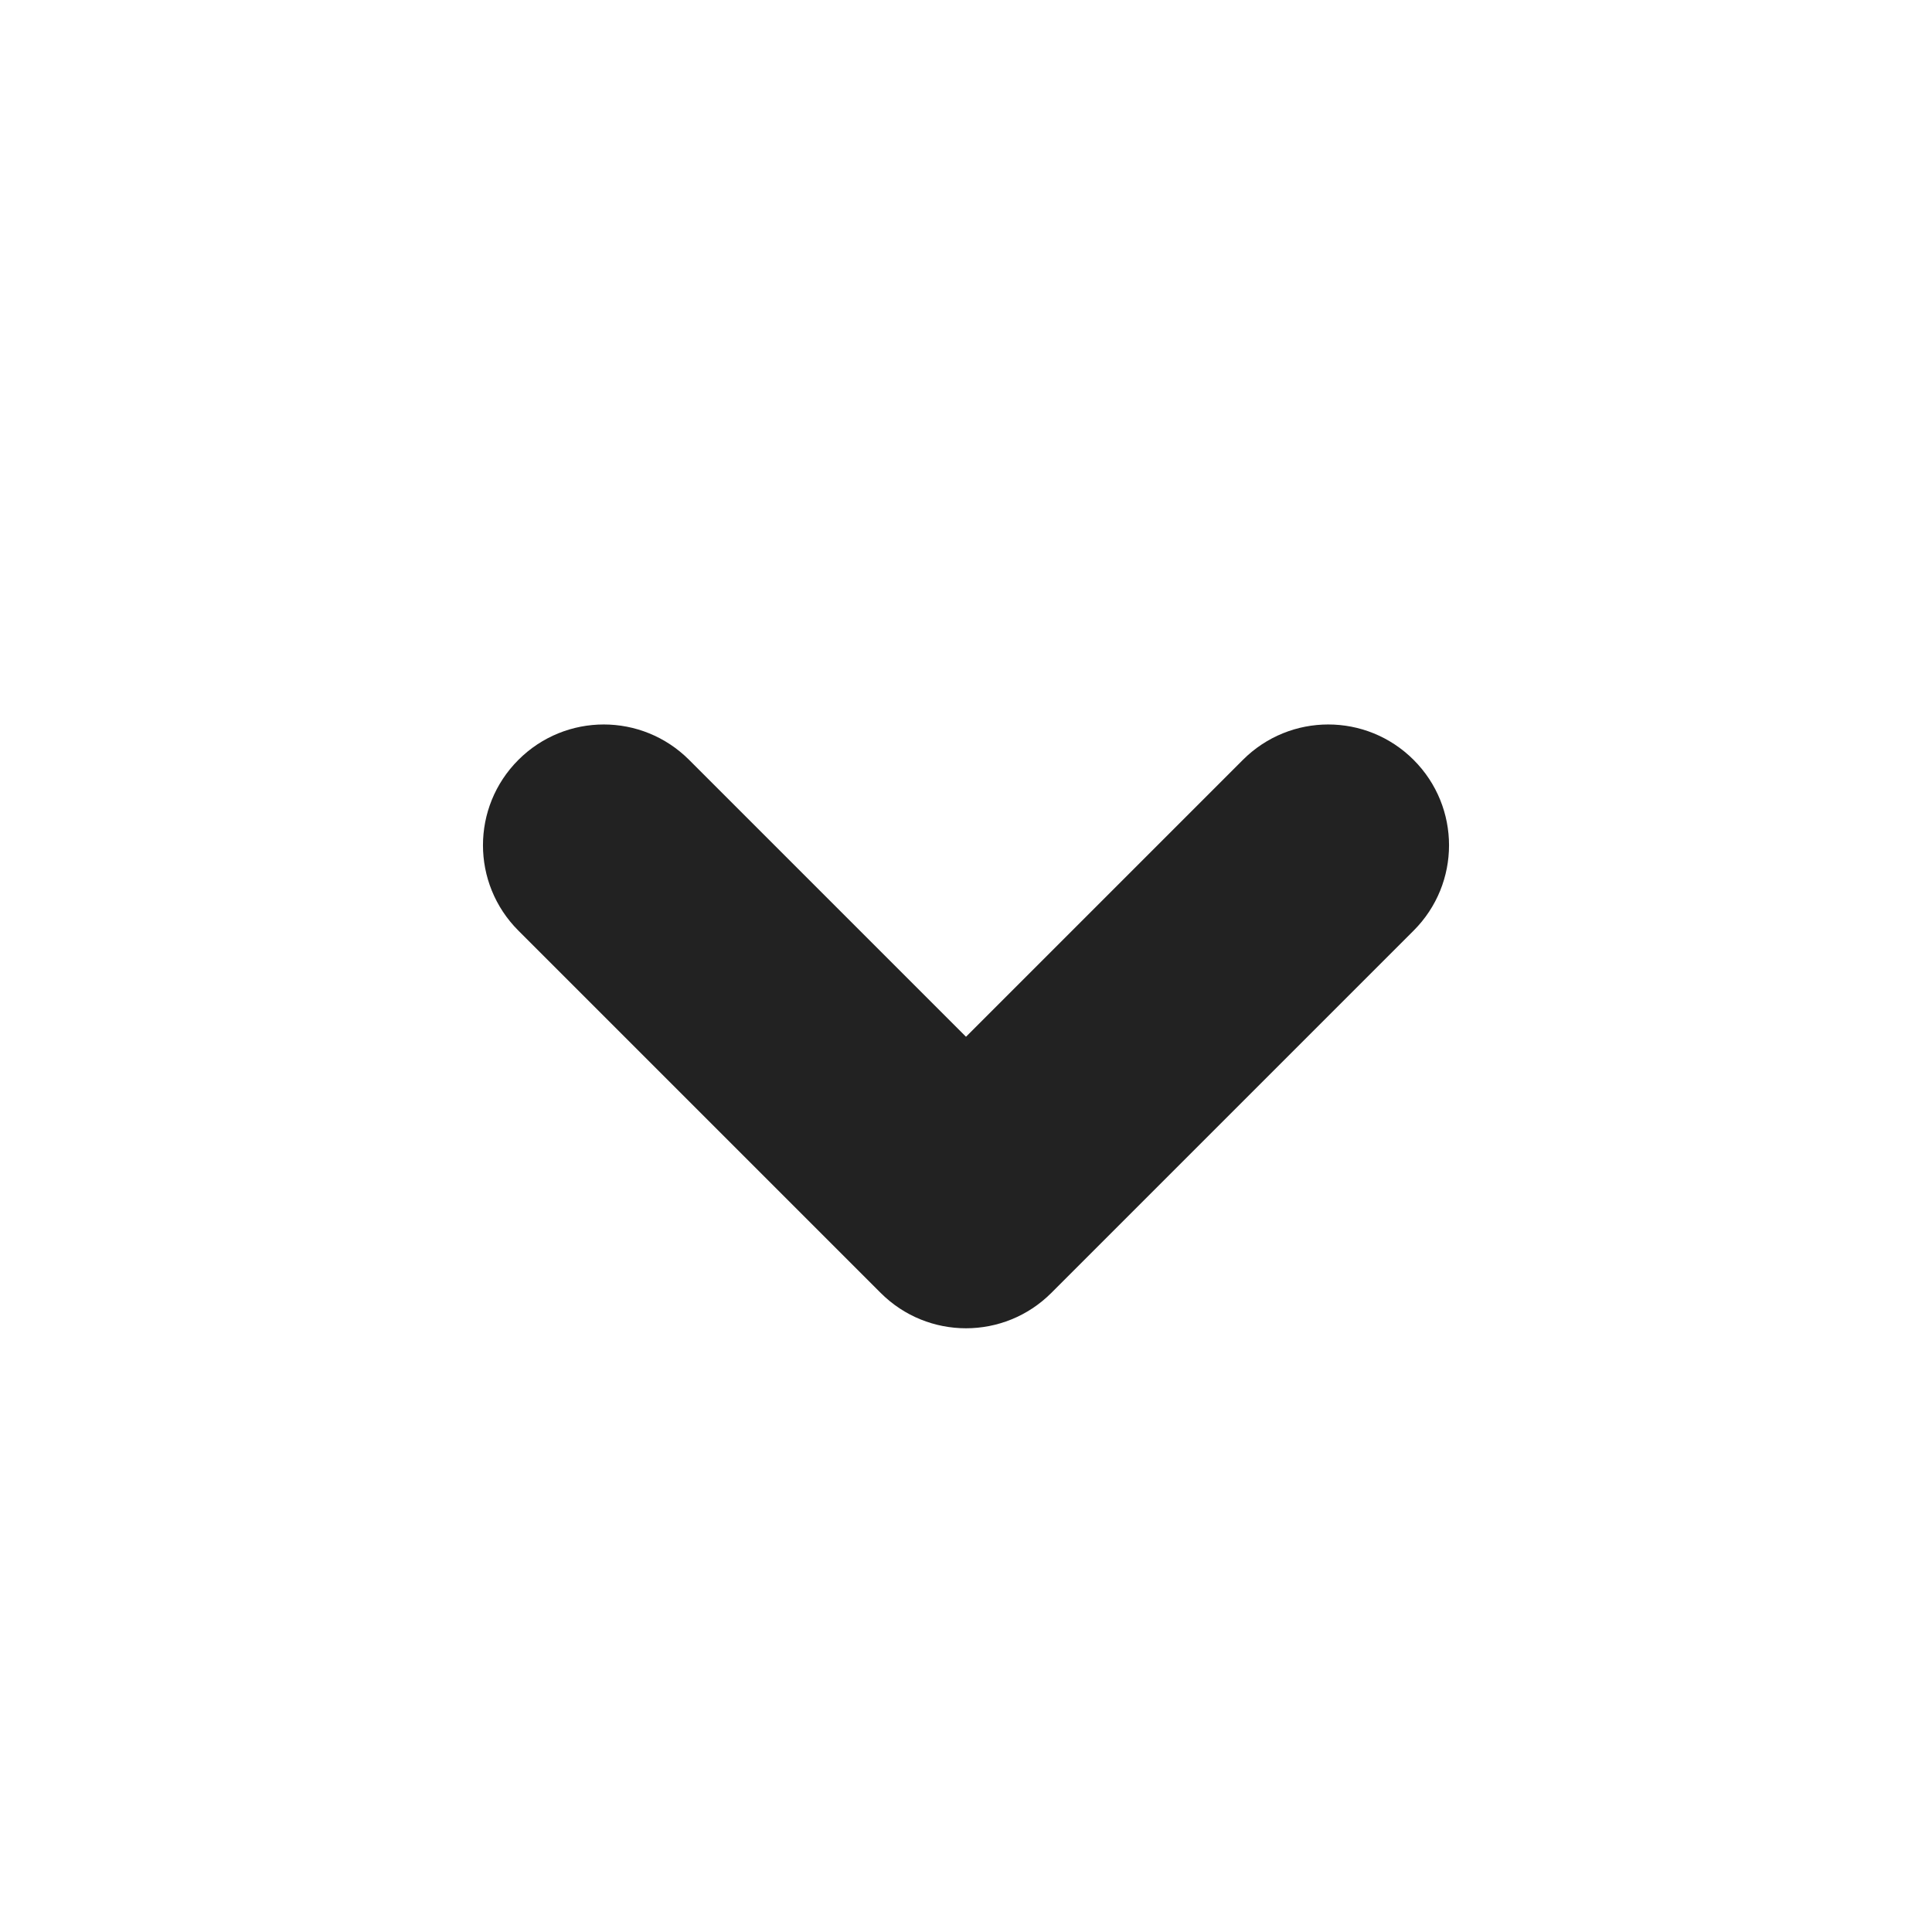
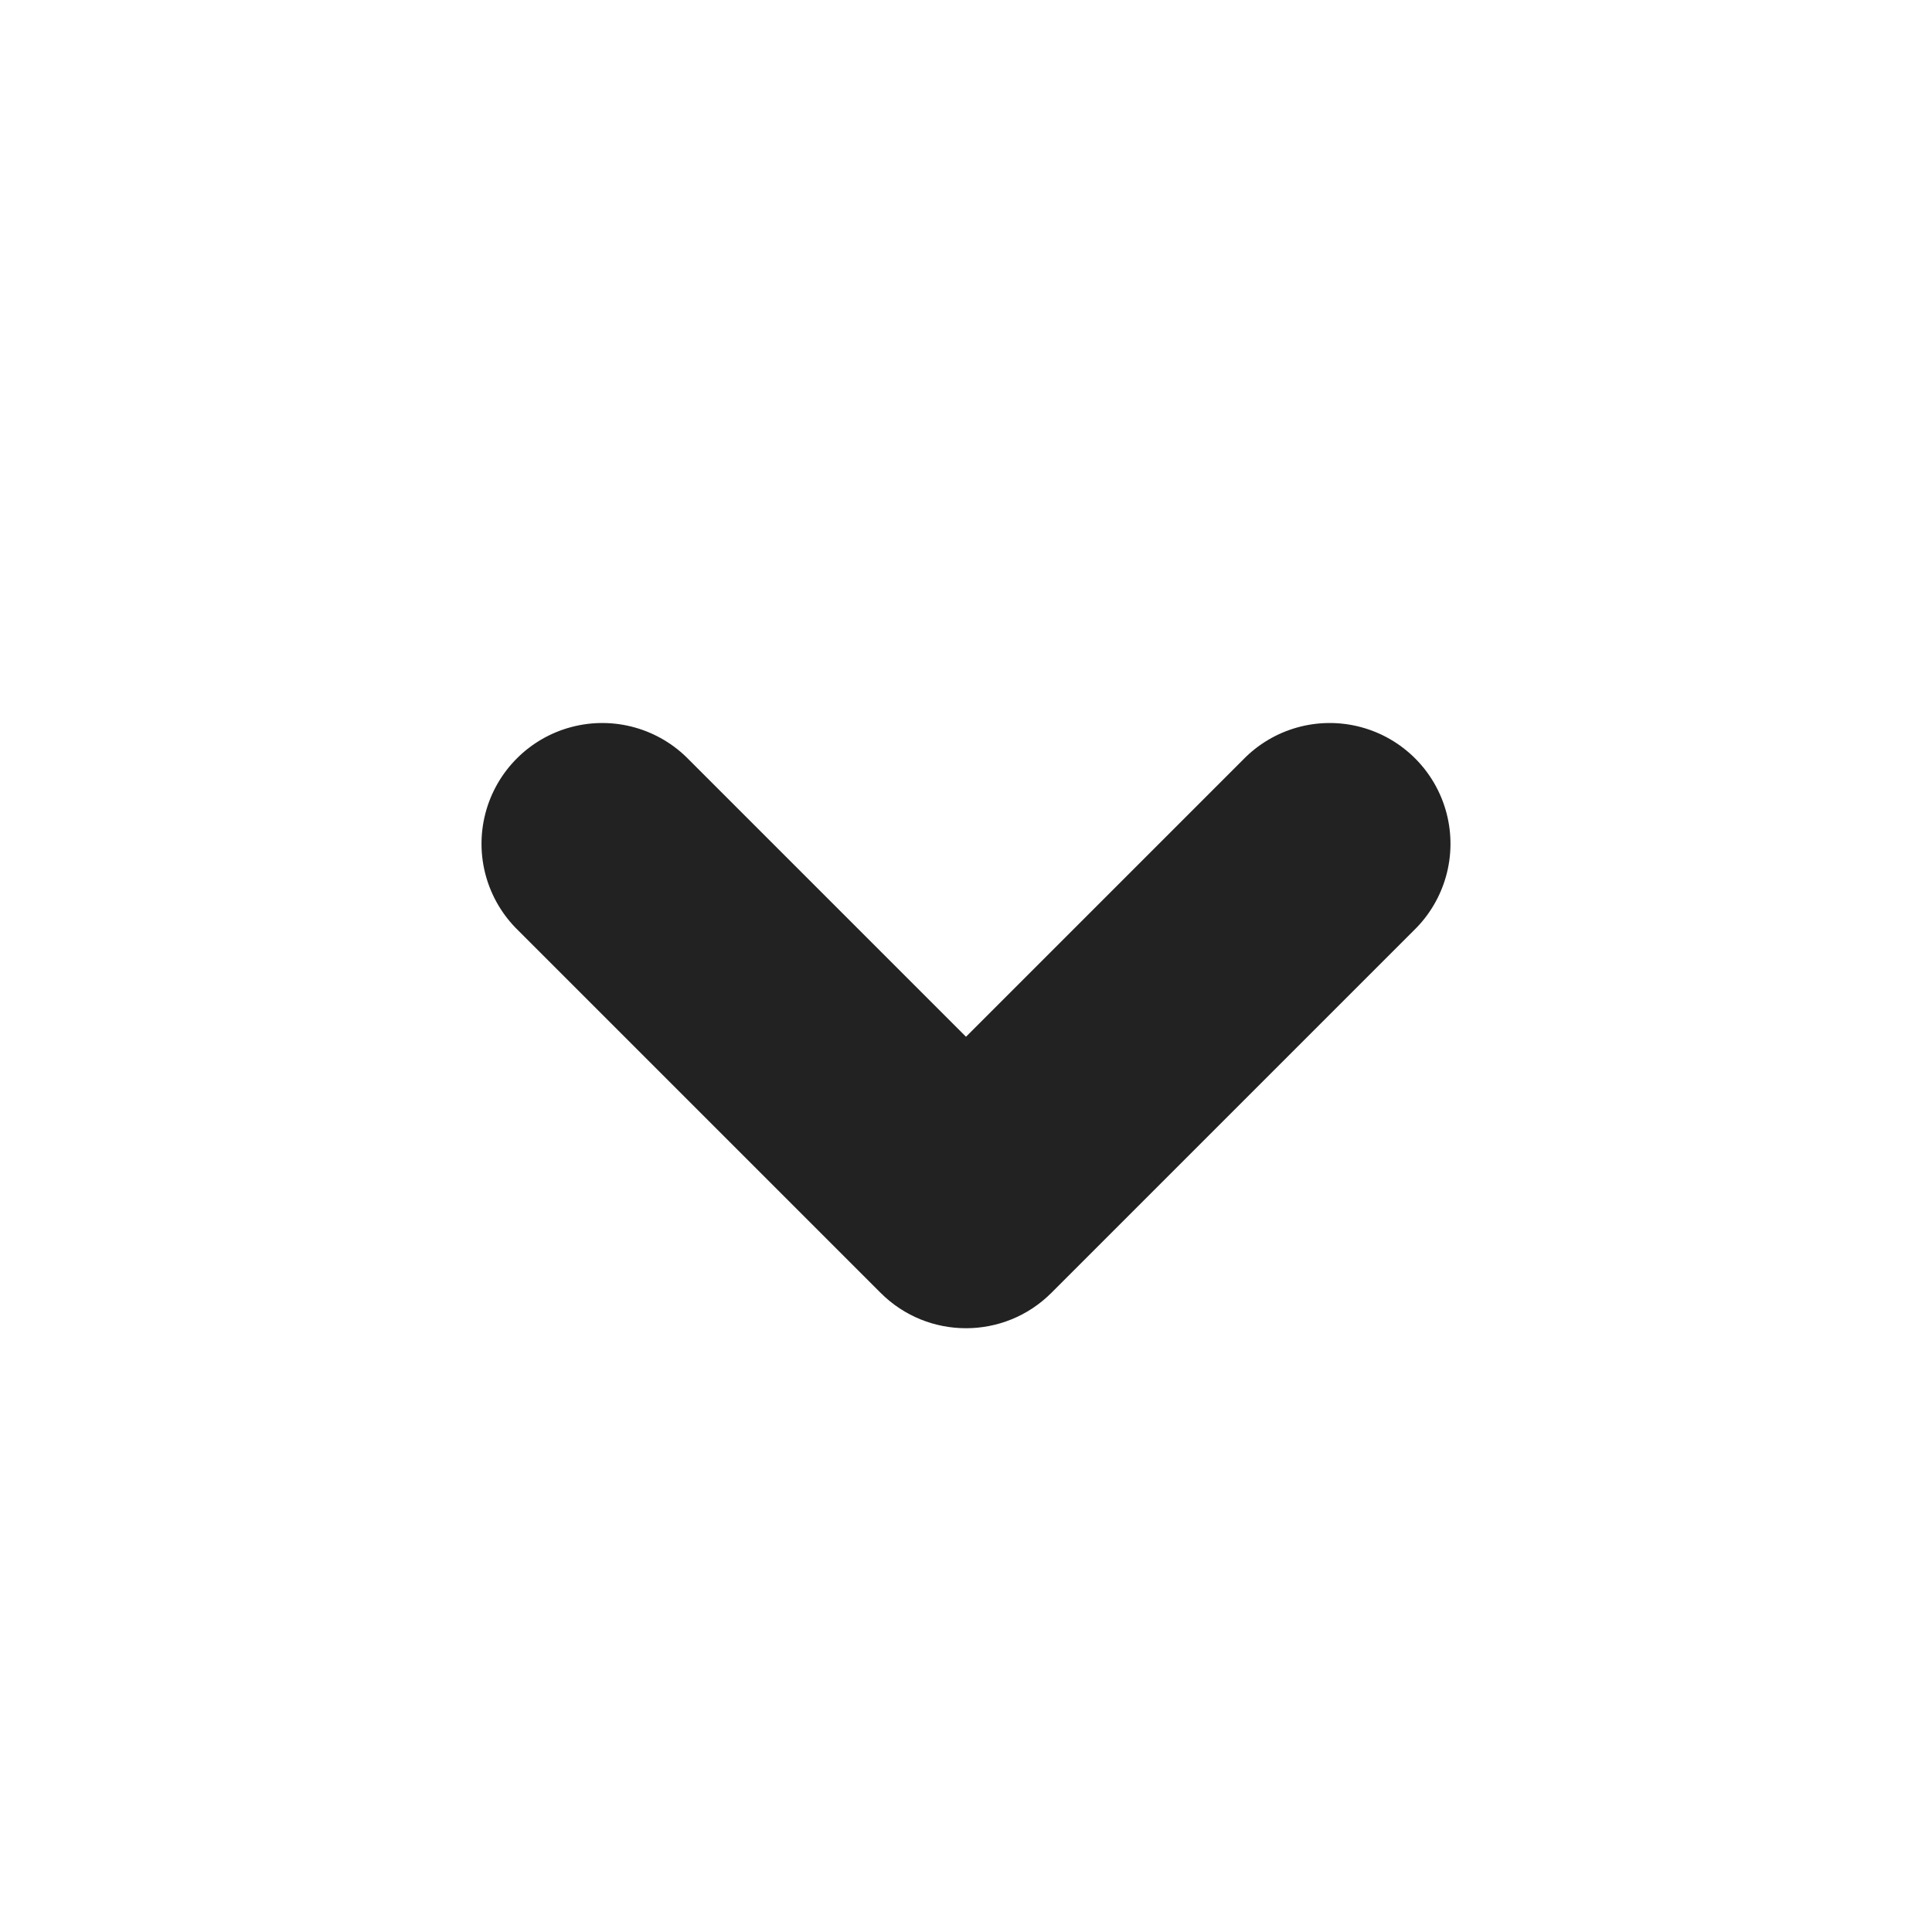
- <svg xmlns="http://www.w3.org/2000/svg" height="16px" viewBox="0 0 16 16" width="16px">
-   <path d="m 4.293 7.707 l 3 3 c 0.391 0.391 1.023 0.391 1.414 0 l 3 -3 c 0.391 -0.391 0.391 -1.023 0 -1.414 s -1.023 -0.391 -1.414 0 l -2.293 2.293 l -2.293 -2.293 c -0.391 -0.391 -1.023 -0.391 -1.414 0 s -0.391 1.023 0 1.414 z m 0 0" fill="#222222" fill-rule="evenodd" />
+ <svg xmlns="http://www.w3.org/2000/svg" width="16" height="16" viewBox="0 0 16 16">
+   <path fill="#222" fill-rule="evenodd" d="m4.293 7.707 3 3a1 1 0 0 0 1.414 0l3-3a1 1 0 1 0-1.414-1.414L8 8.586 5.707 6.293a1 1 0 1 0-1.414 1.414m0 0" />
</svg>
